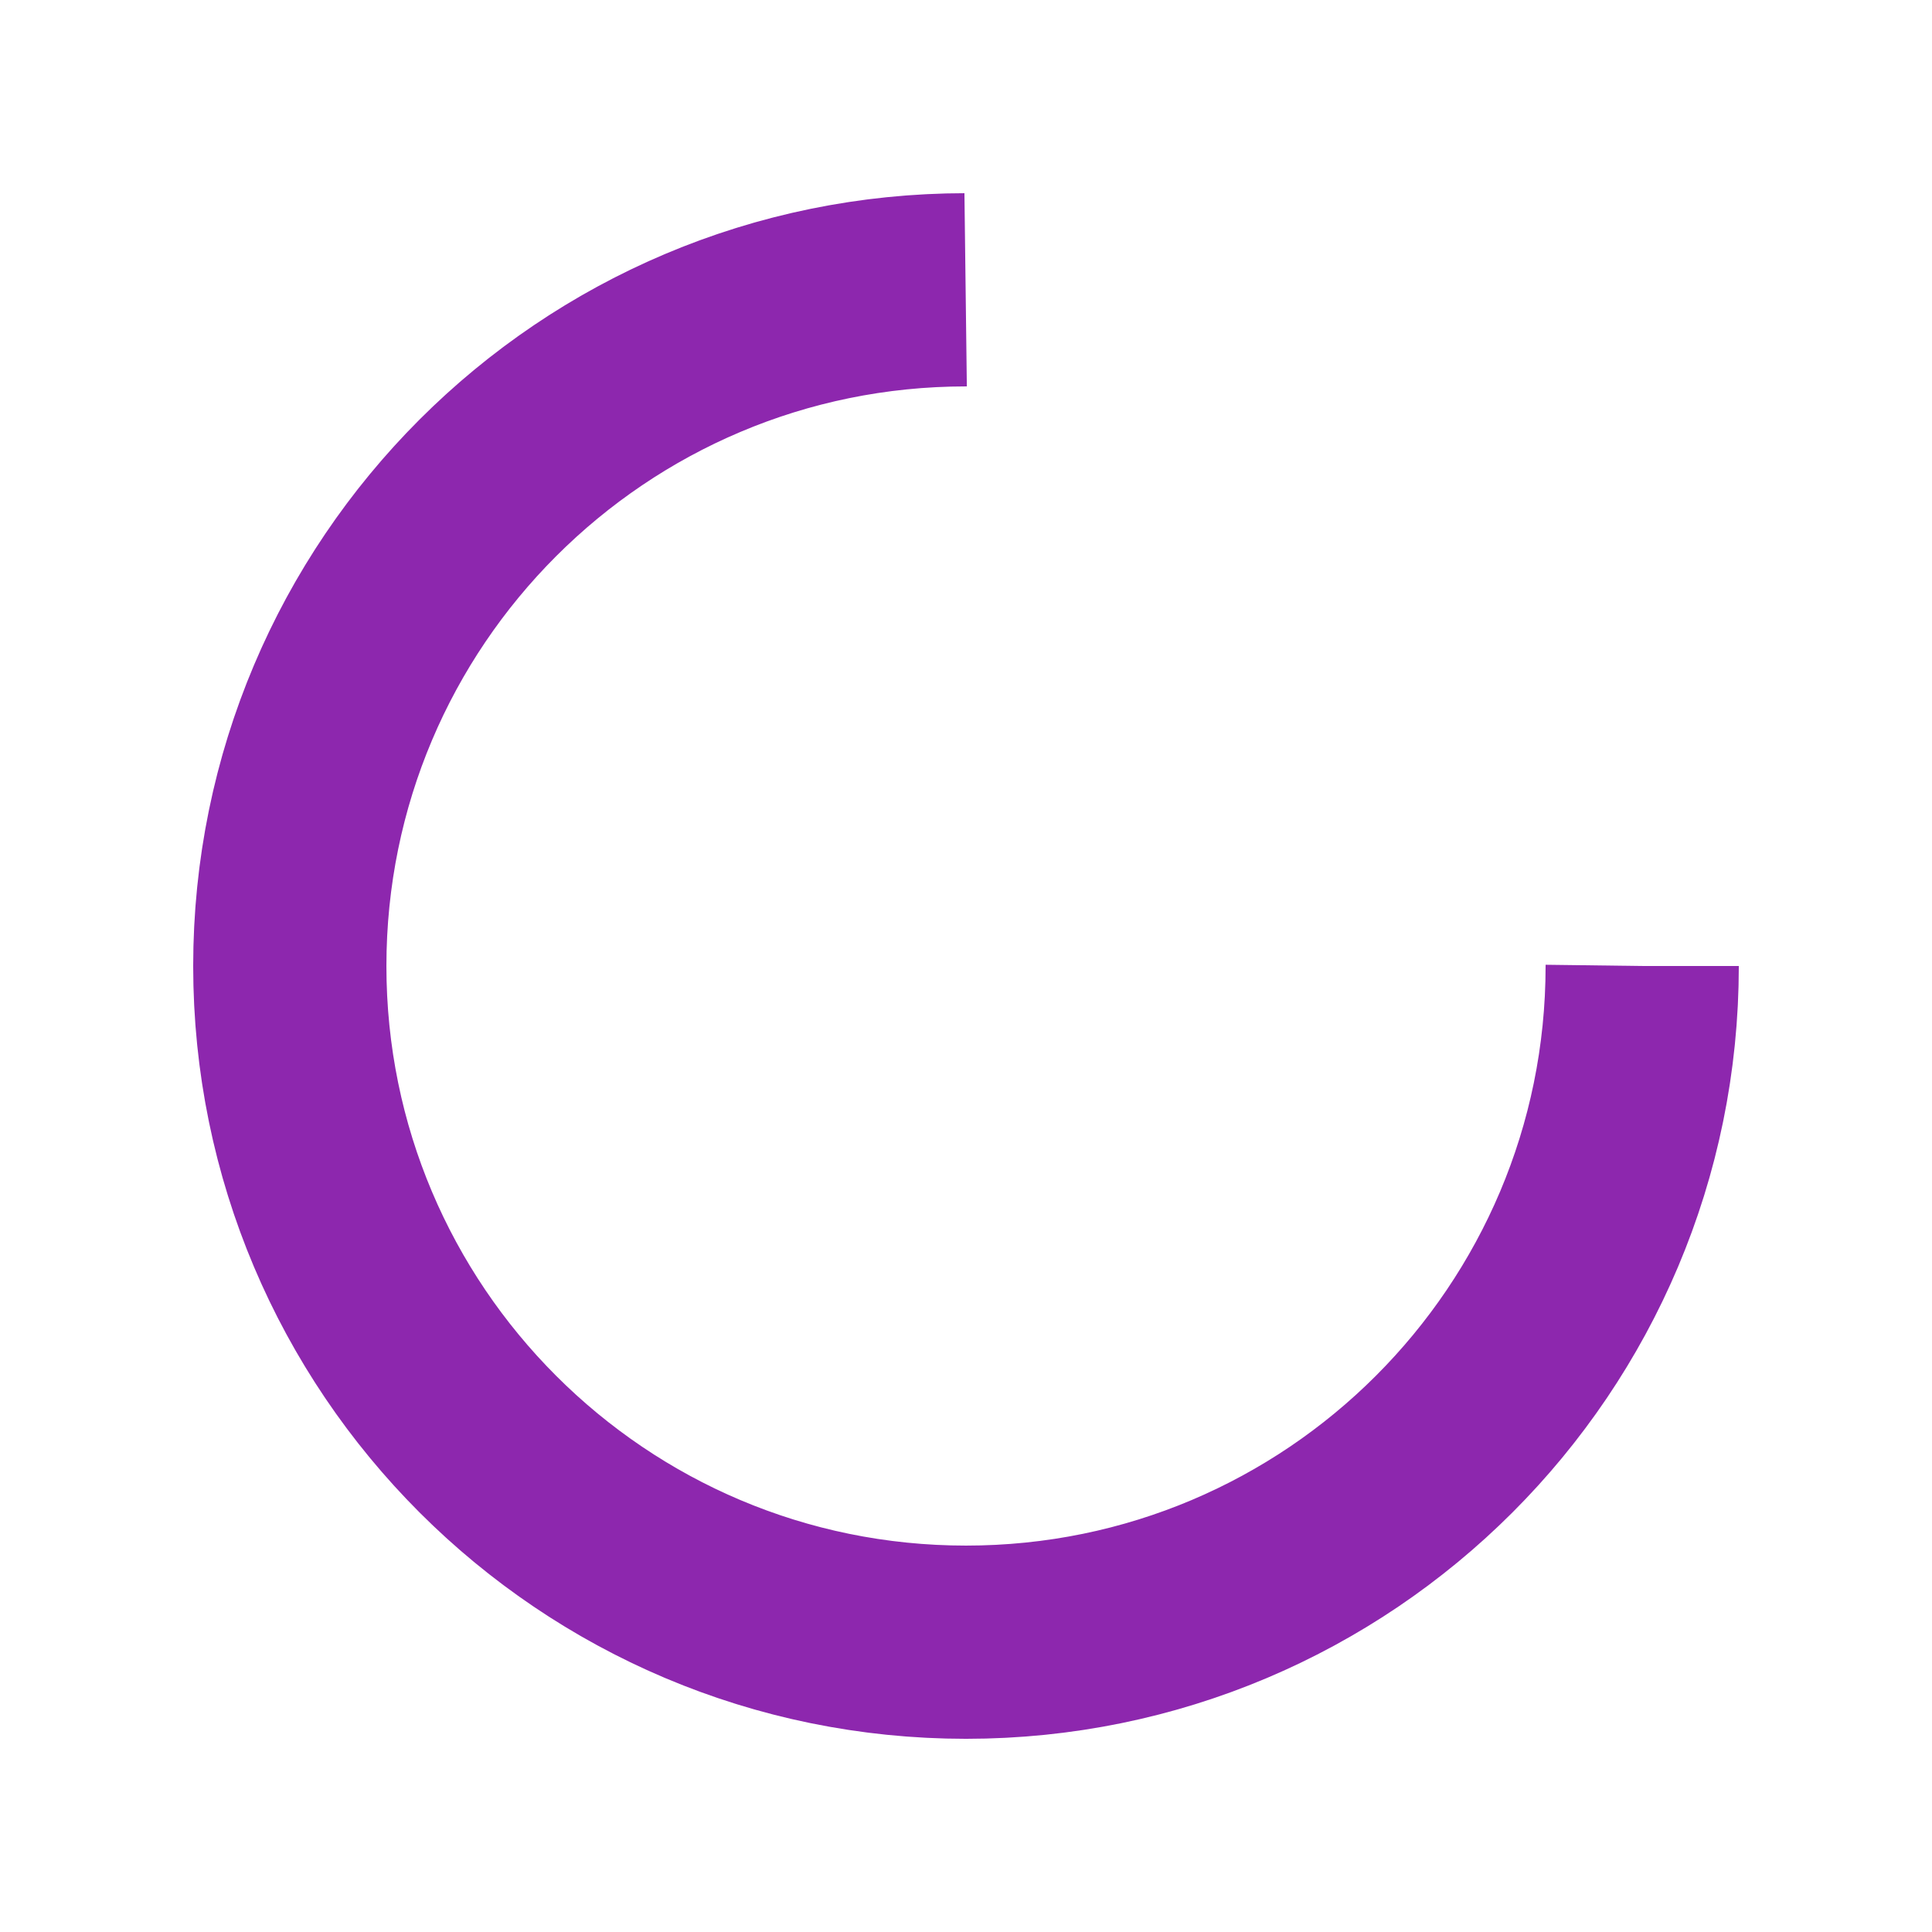
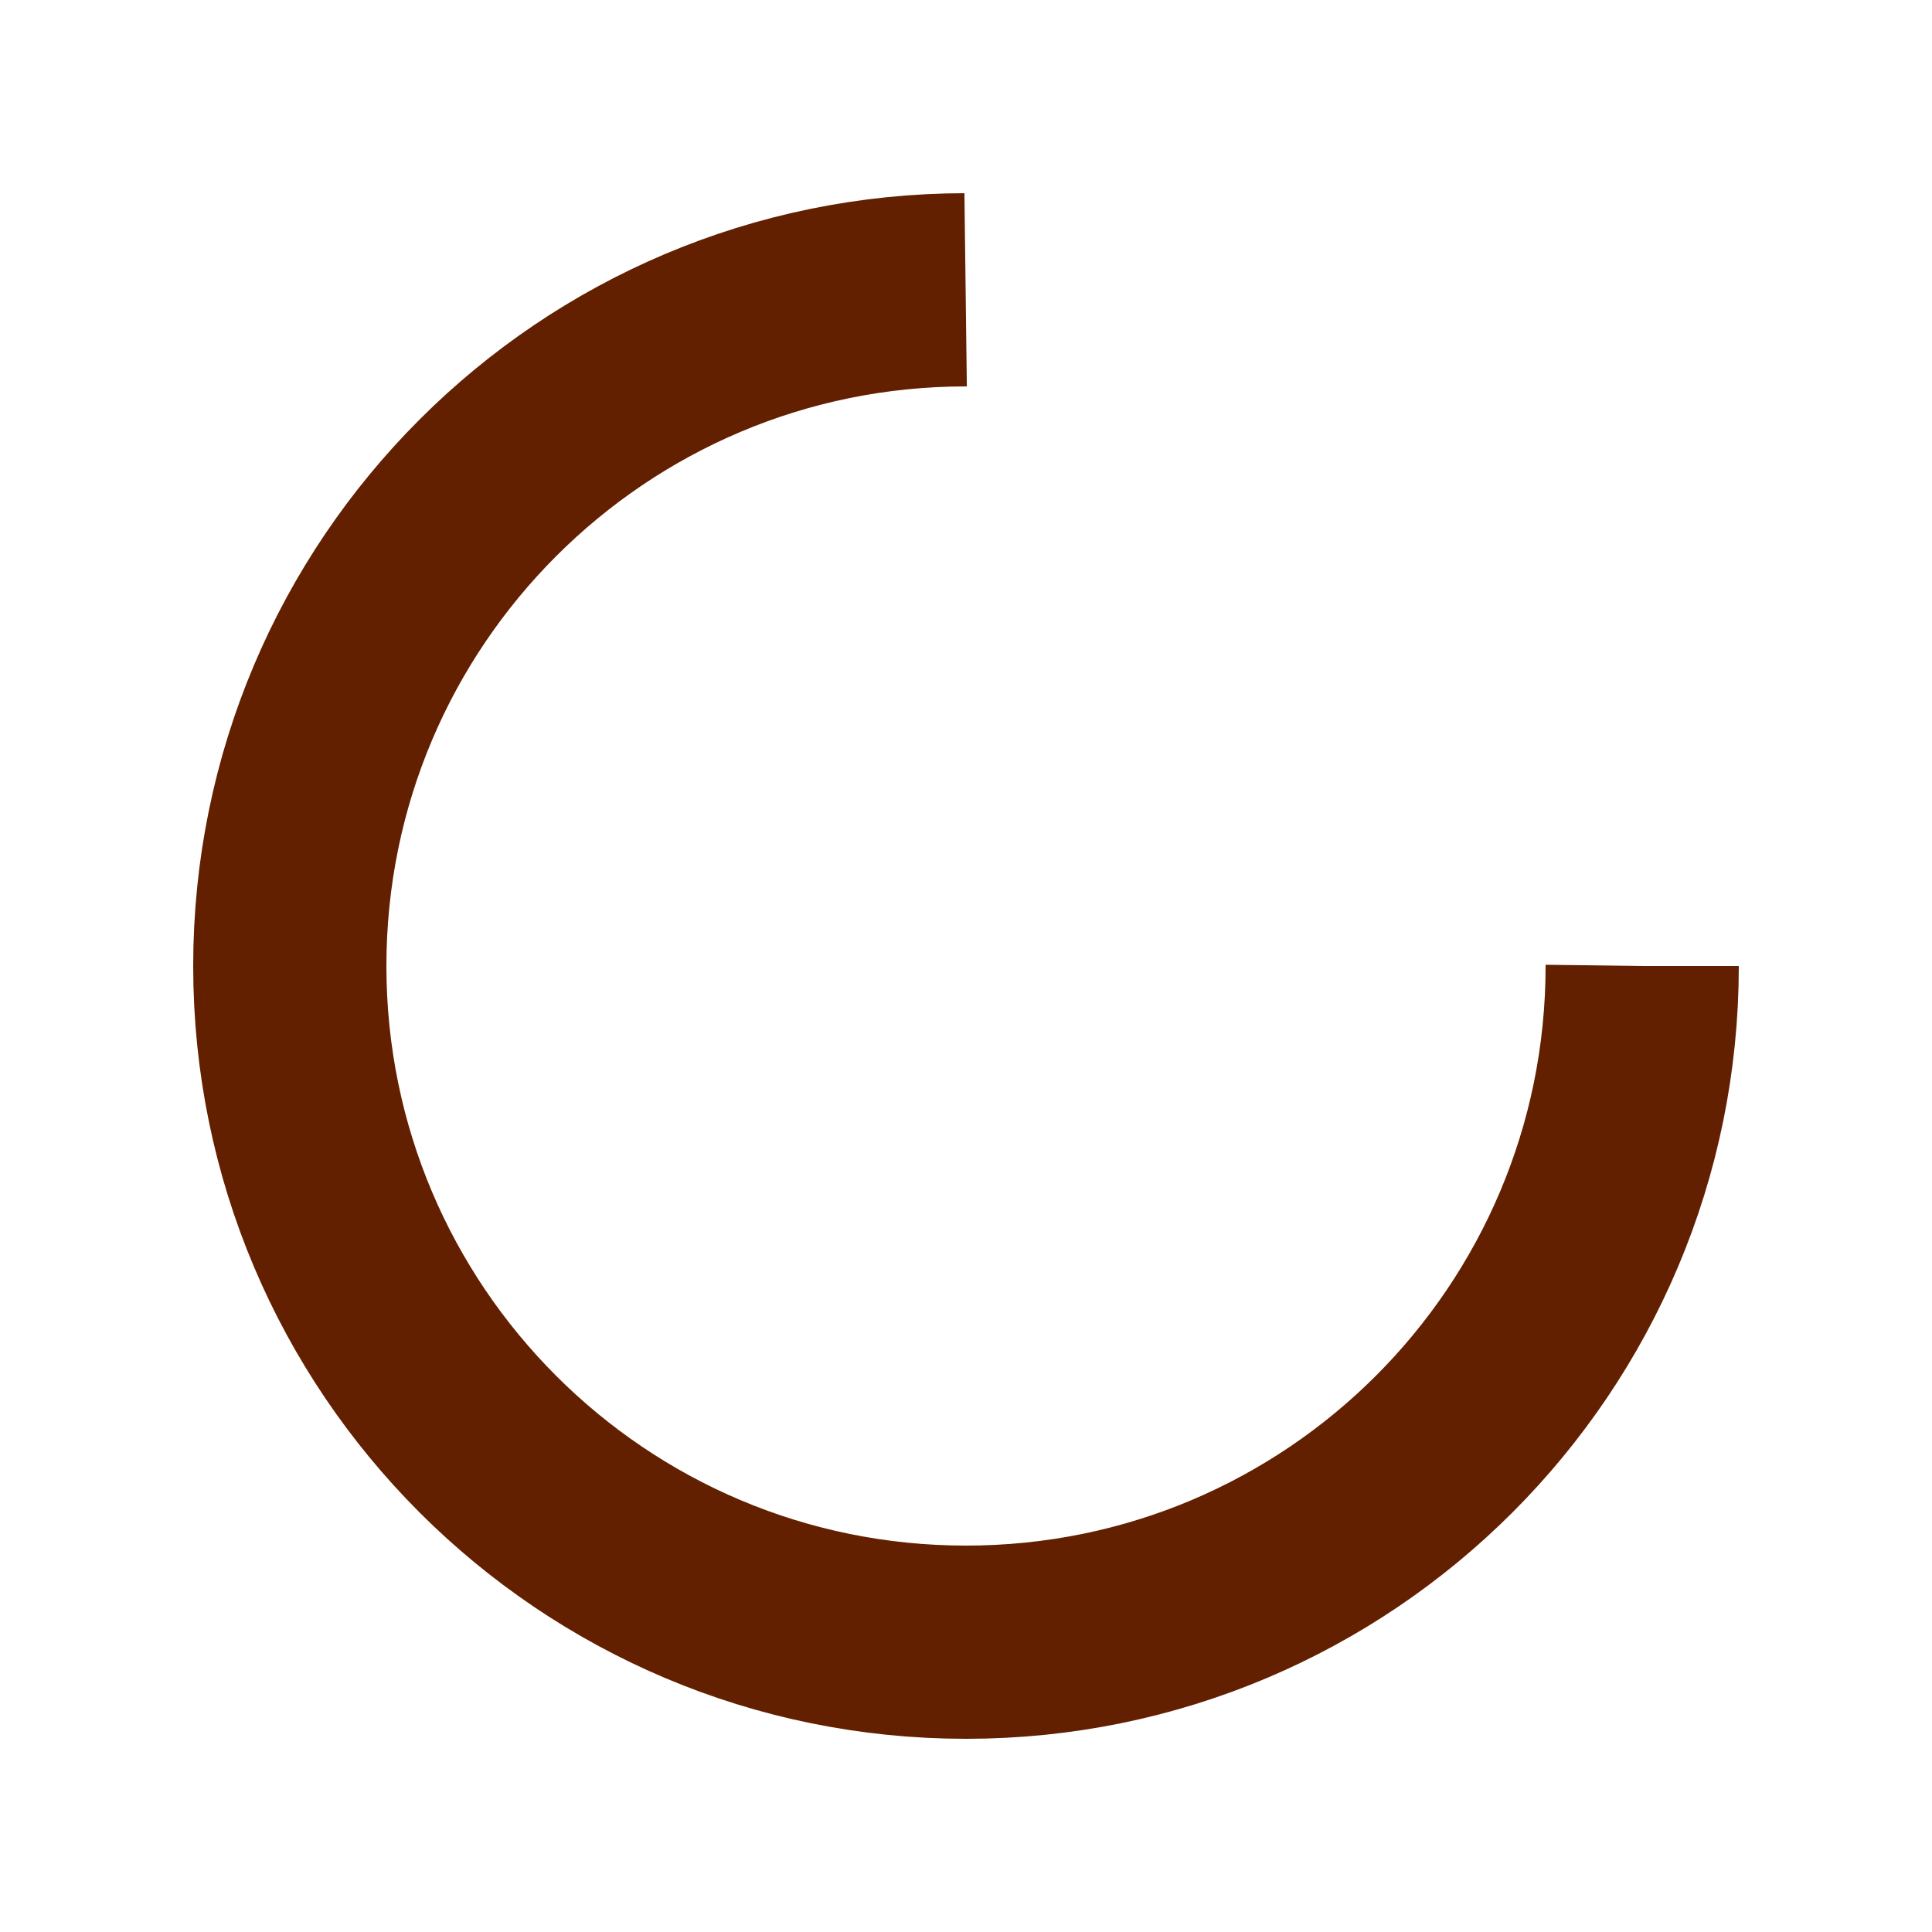
<svg xmlns="http://www.w3.org/2000/svg" style="margin: auto; background: rgb(255, 255, 255); display: block; shape-rendering: auto;" width="200px" height="200px" viewBox="0 0 100 100" preserveAspectRatio="xMidYMid">
-   <circle cx="50" cy="50" fill="none" stroke="#8d27ae" stroke-width="10" r="35" stroke-dasharray="164.934 56.978">
+   <circle cx="50" cy="50" fill="none" stroke="#632000" stroke-width="10" r="35" stroke-dasharray="164.934 56.978">
    <animateTransform attributeName="transform" type="rotate" repeatCount="indefinite" dur="1s" values="0 50 50;360 50 50" keyTimes="0;1" />
  </circle>
</svg>
